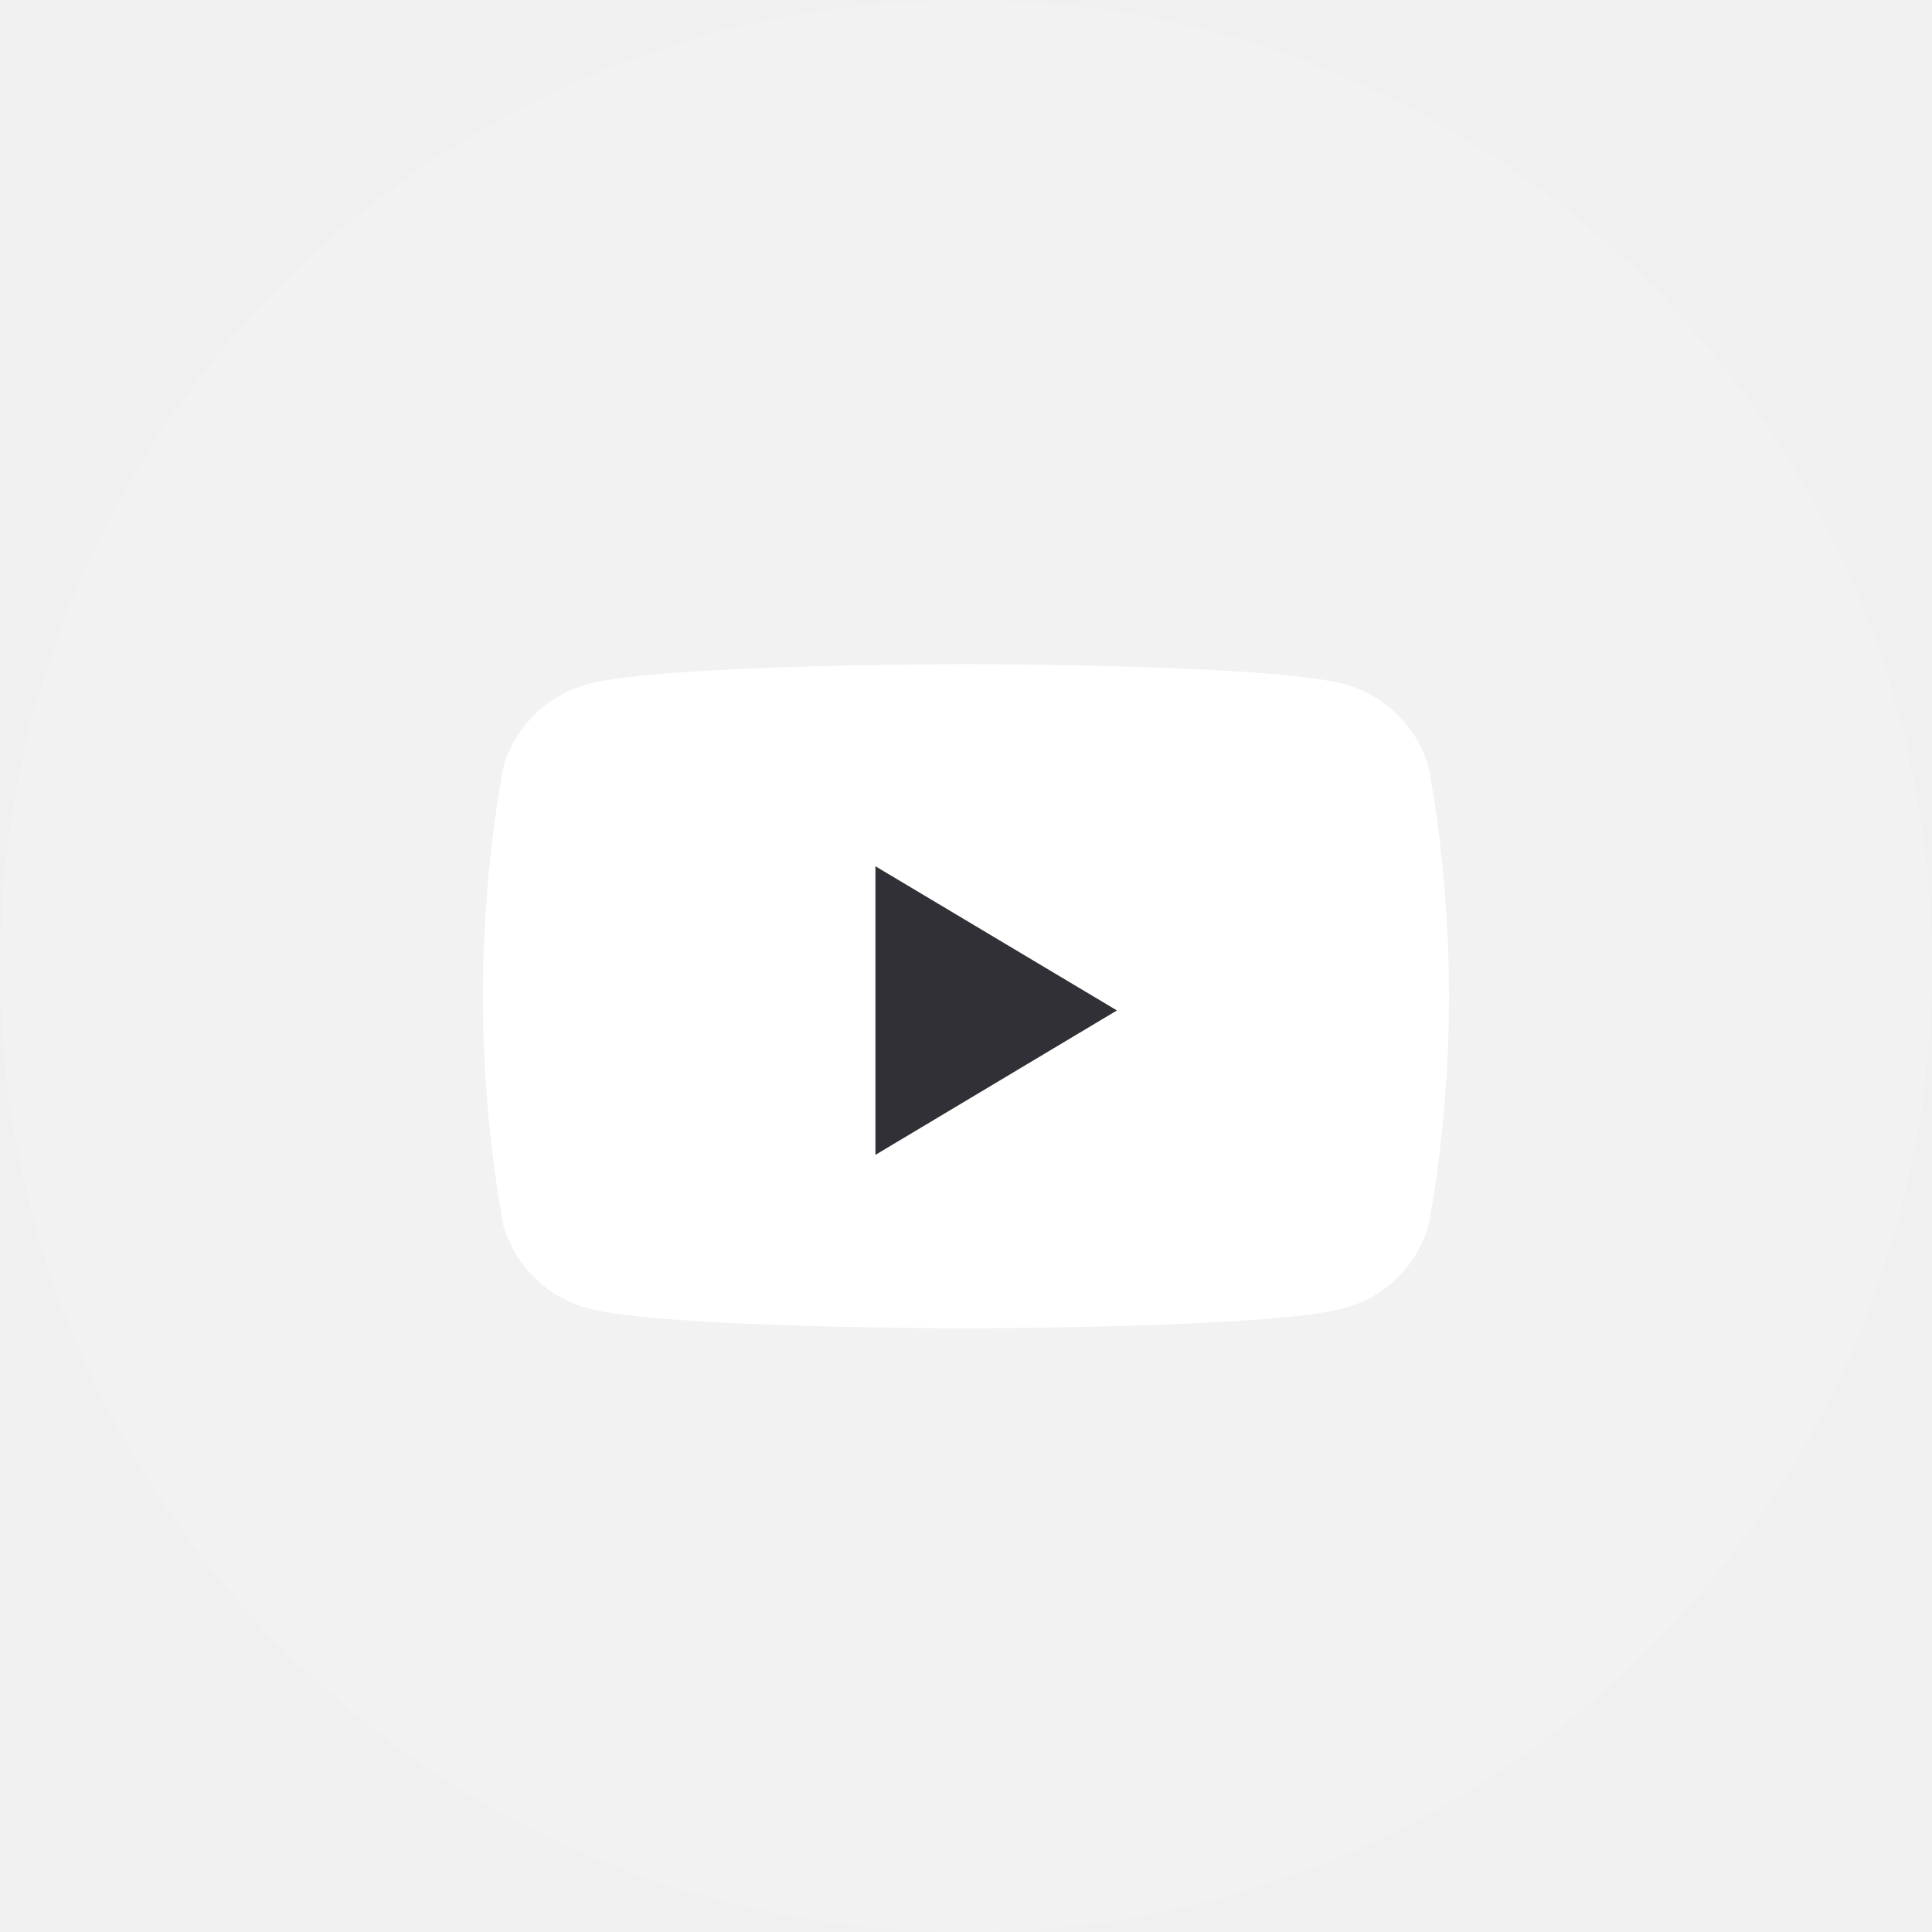
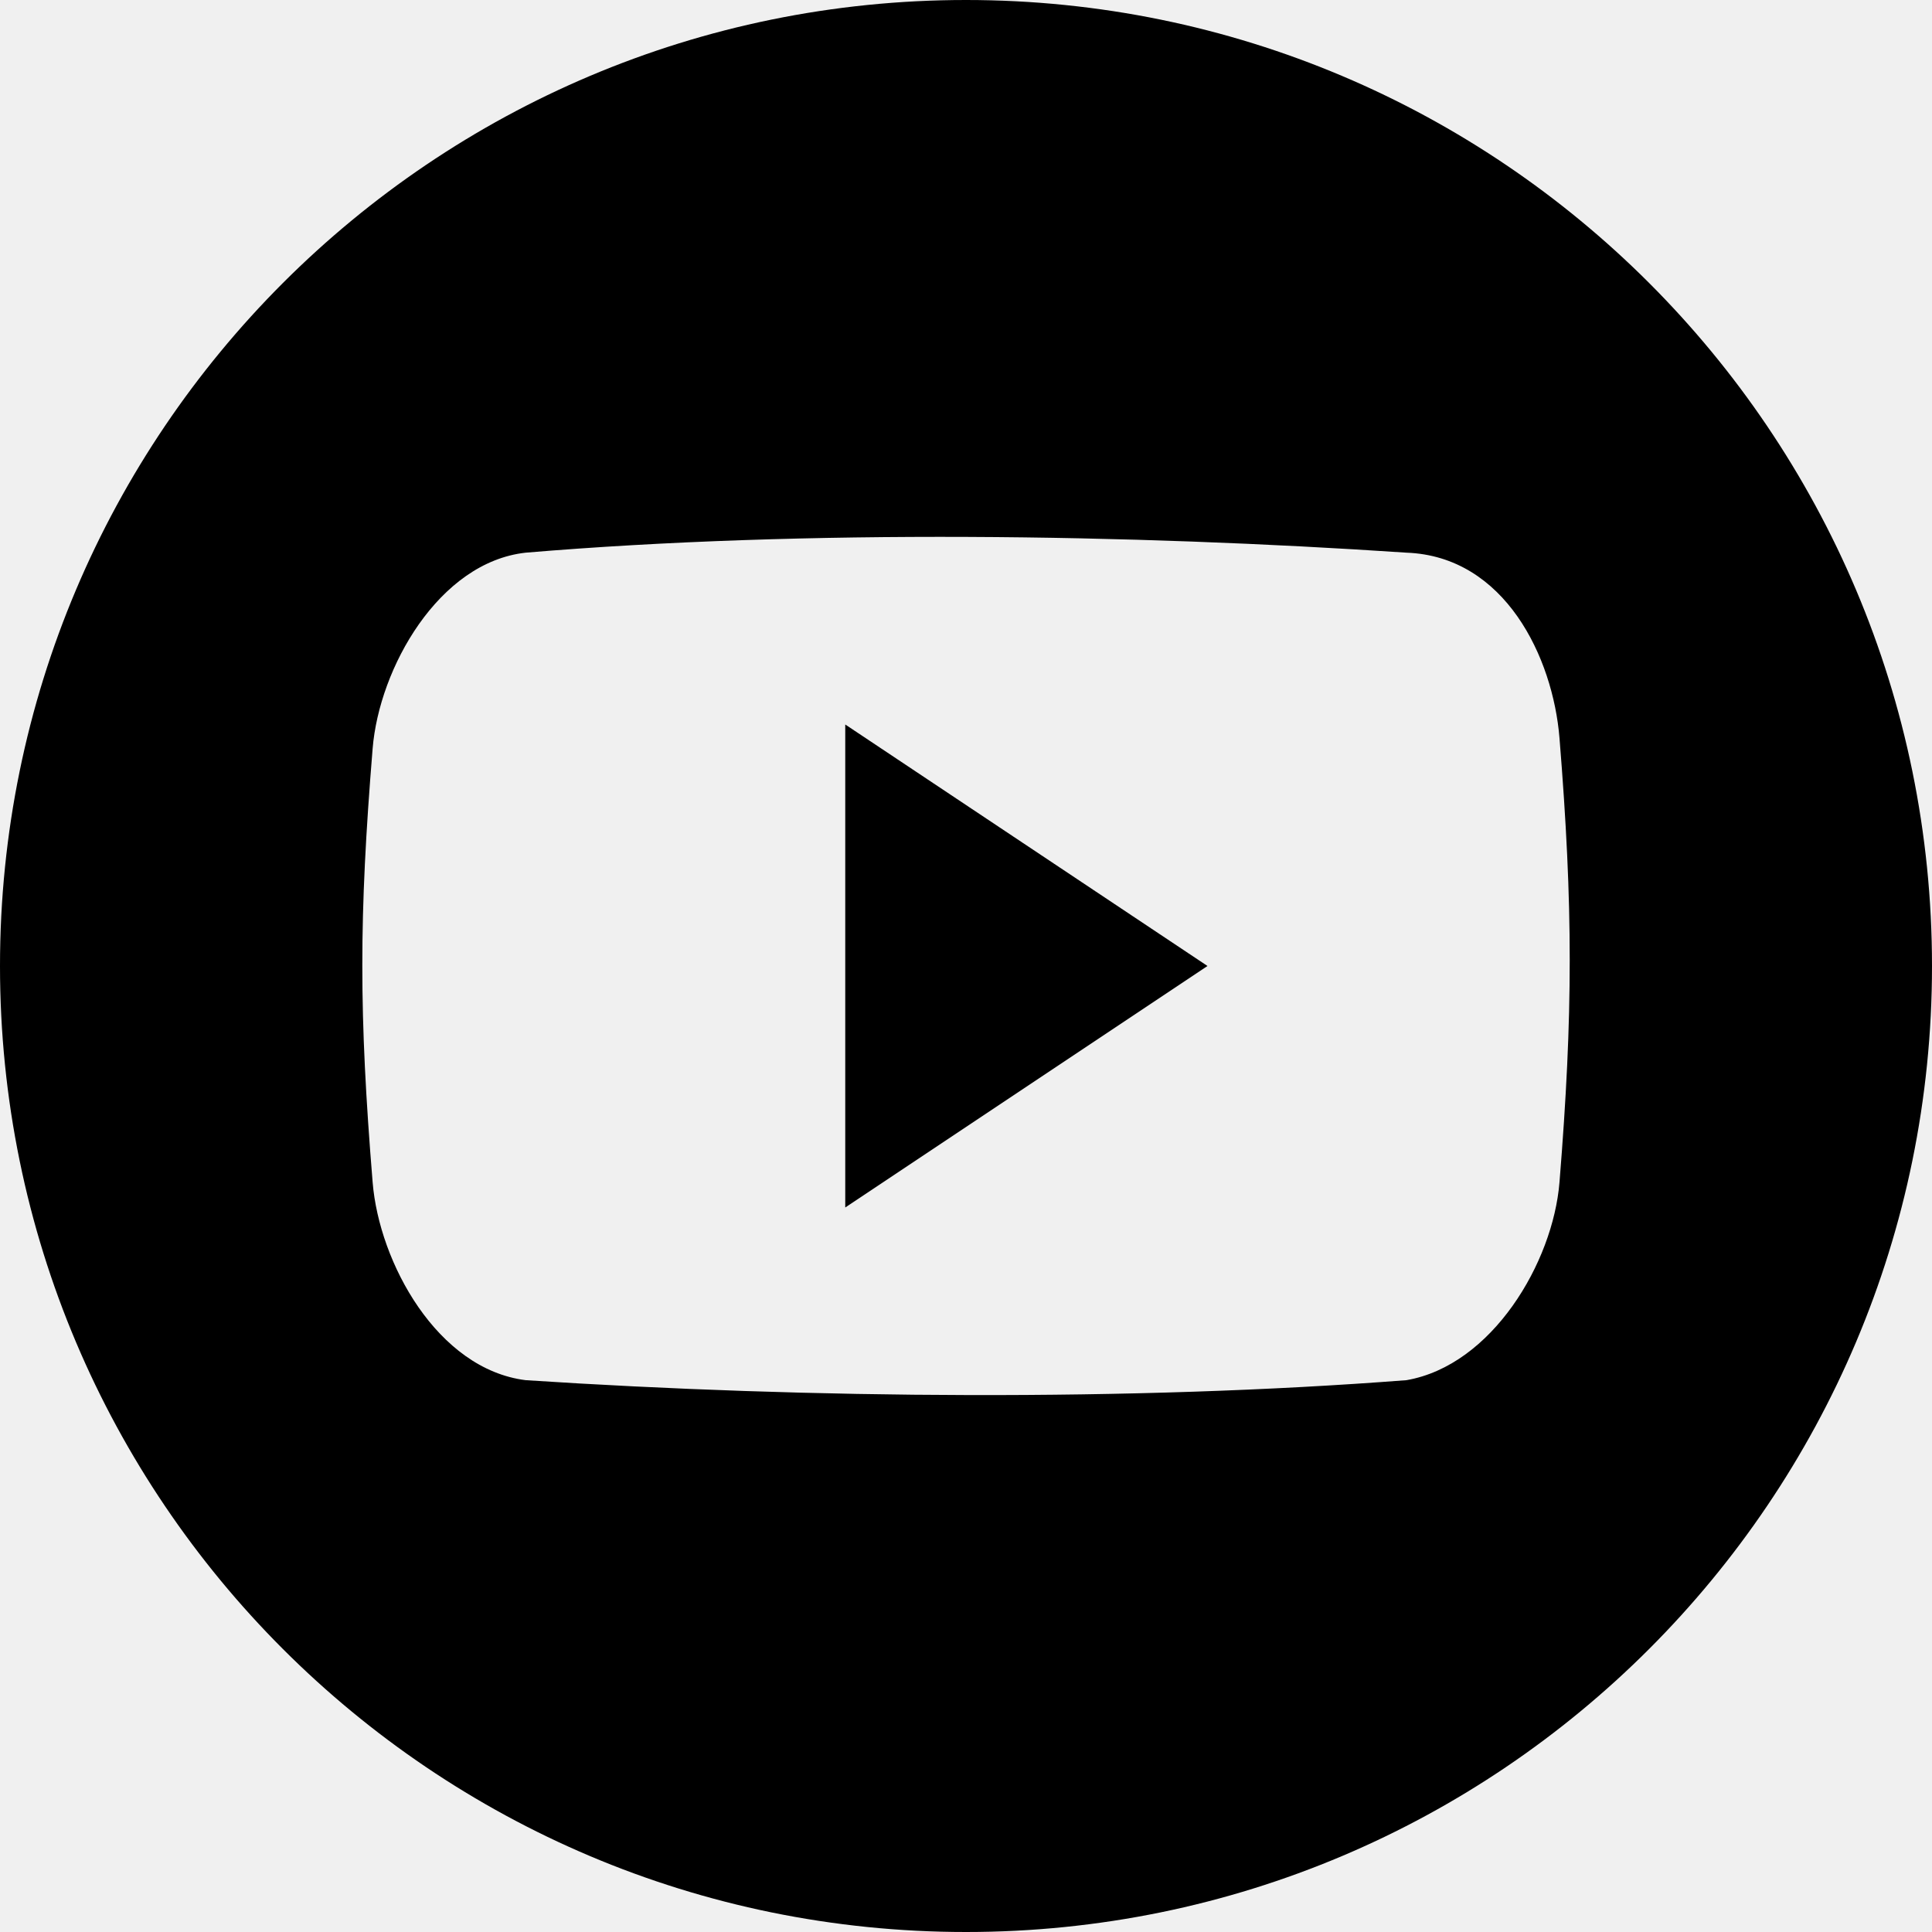
- <svg xmlns="http://www.w3.org/2000/svg" width="40" height="40" viewBox="0 0 40 40">
-   <g id="Group_8" data-name="Group 8" transform="translate(-288 -7661.09)">
-     <circle id="BG" cx="20" cy="20" r="20" transform="translate(288 7661.09)" fill="#fff" opacity="0.102" />
-     <g id="Group_5" data-name="Group 5">
-       <path id="Op_component_1" data-name="Op component 1" d="M315.813,7675.25a2.485,2.485,0,0,1,1.769,1.737,26.946,26.946,0,0,1,0,9.456,2.483,2.483,0,0,1-1.769,1.737c-1.559.411-7.813.411-7.813.411s-6.254,0-7.814-.411a2.483,2.483,0,0,1-1.768-1.737,26.94,26.94,0,0,1,0-9.456,2.485,2.485,0,0,1,1.768-1.737c1.56-.41,7.814-.41,7.814-.41S314.254,7674.84,315.813,7675.25Z" fill="#fff" />
-       <path id="Op_component_2" data-name="Op component 2" d="M306.125,7679.025V7685l5-2.99Z" fill="#303036" />
-     </g>
-   </g>
+ <svg xmlns="http://www.w3.org/2000/svg" width="32" height="32" id="youtube">
+   <path d="M16 0C7.164 0 0 7.164 0 16s7.164 16 16 16 16-7.164 16-16c0-8.838-7.164-16-16-16zm9.83 19.582c-.108 1.332-1.118 3.032-2.534 3.278-4.526.35-9.898.308-14.59 0-1.464-.184-2.426-1.948-2.534-3.278-.228-2.796-.228-4.388 0-7.184.108-1.33 1.094-3.084 2.534-3.244 4.638-.39 10.036-.306 14.59 0 1.632.06 2.426 1.738 2.534 3.07.226 2.796.226 4.562 0 7.358zM14 20l6-4-6-4z" />
</svg>
